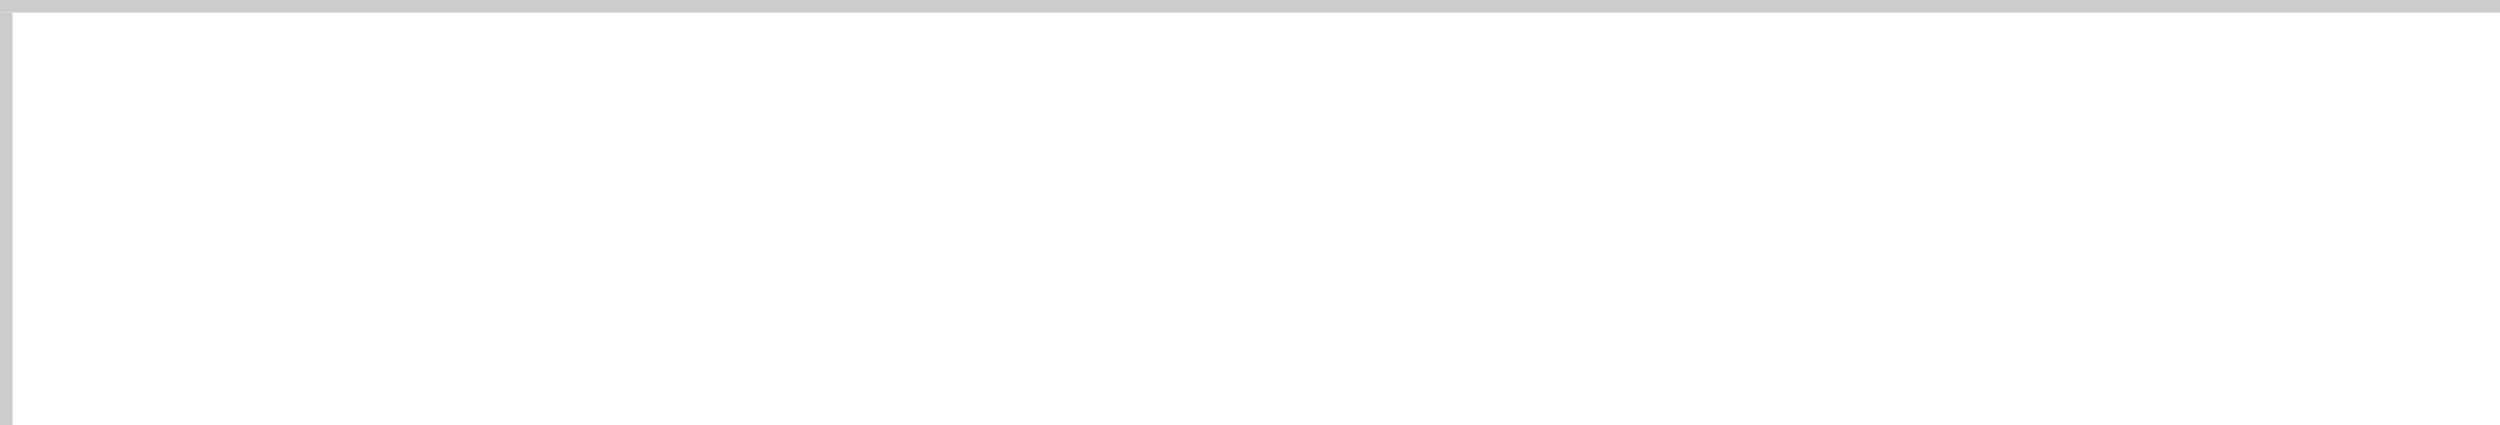
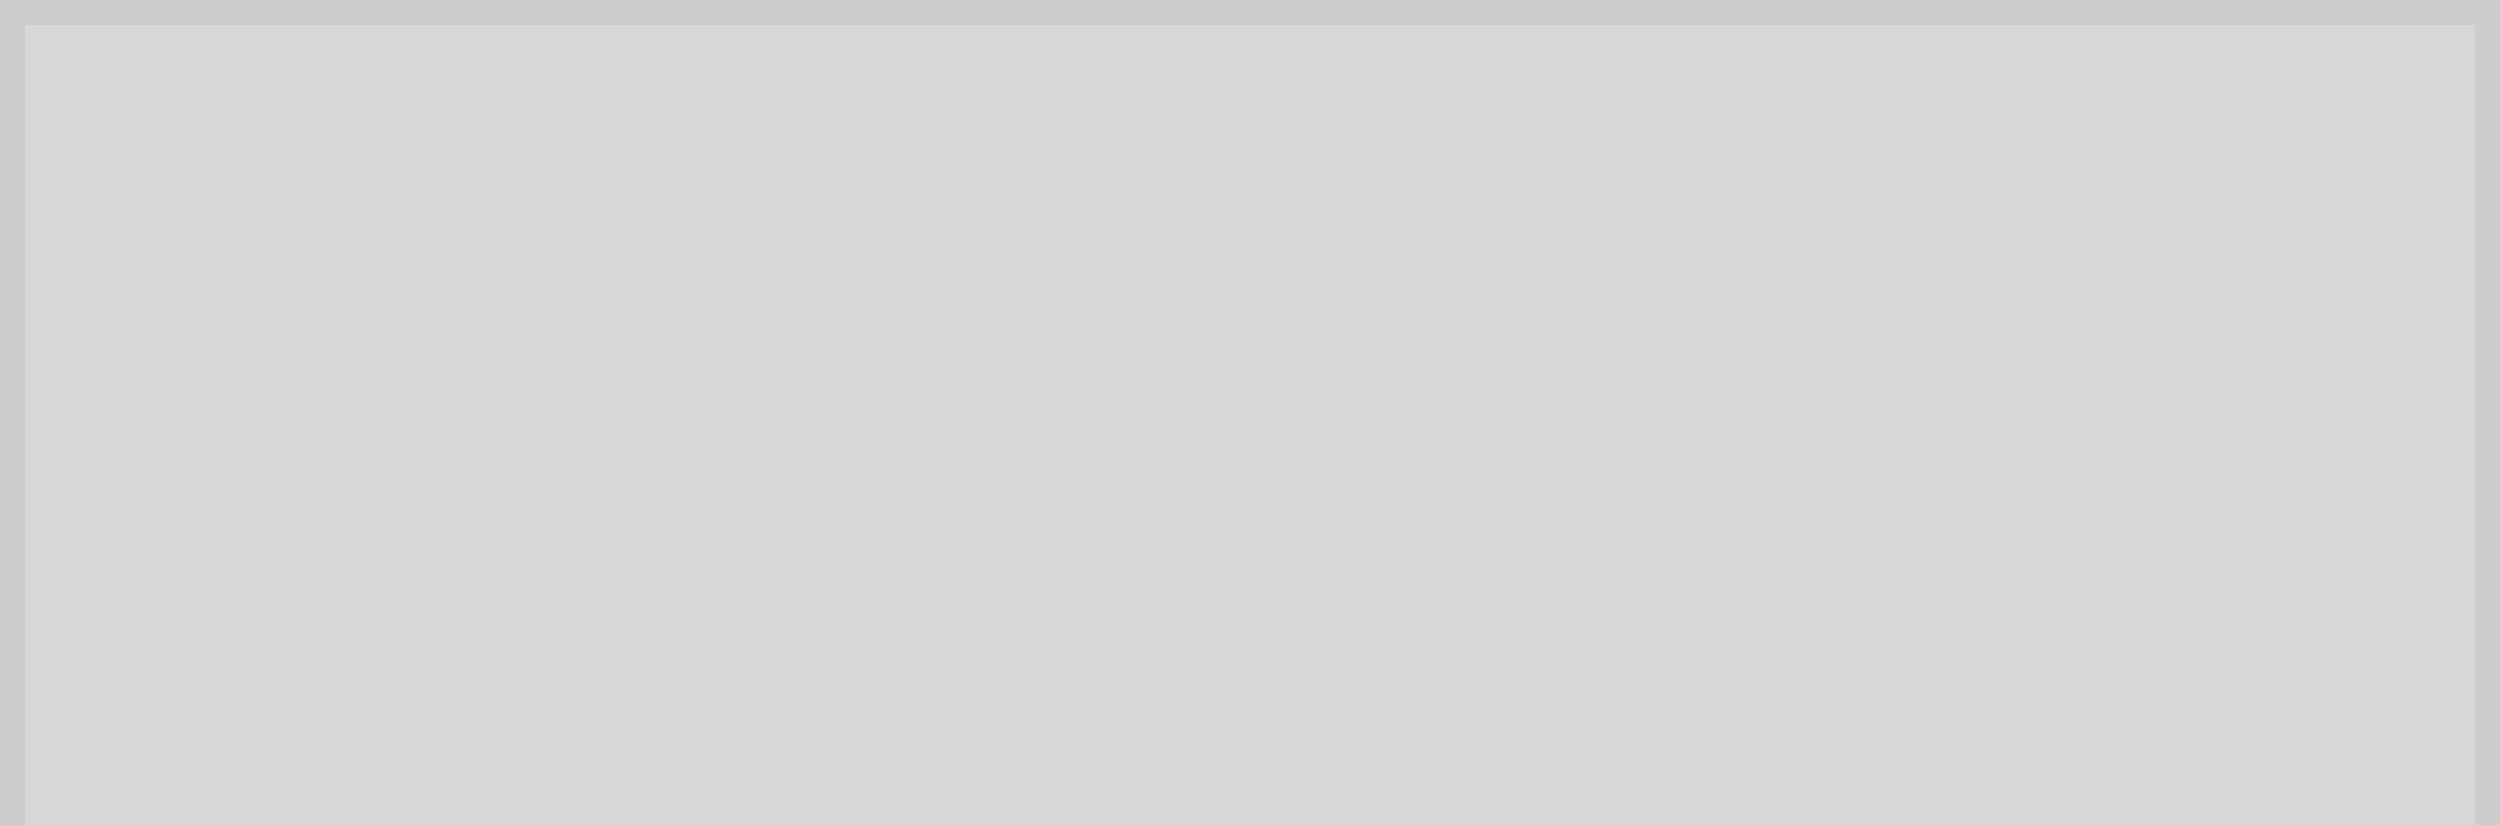
- <svg xmlns="http://www.w3.org/2000/svg" version="1.1" width="200px" height="34px" viewBox="0 33 200 34">
-   <path d="M 1 1  L 200 1  L 200 34  L 1 34  L 1 1  Z " fill-rule="nonzero" fill="rgba(255, 255, 255, 1)" stroke="none" transform="matrix(1 0 0 1 0 33 )" class="fill" />
-   <path d="M 0.5 1  L 0.5 34  " stroke-width="1" stroke-dasharray="0" stroke="rgba(204, 204, 204, 1)" fill="none" transform="matrix(1 0 0 1 0 33 )" class="stroke" />
-   <path d="M 0 0.5  L 200 0.5  " stroke-width="1" stroke-dasharray="0" stroke="rgba(204, 204, 204, 1)" fill="none" transform="matrix(1 0 0 1 0 33 )" class="stroke" />
+ <svg xmlns="http://www.w3.org/2000/svg" version="1.1" width="100px" height="33px" viewBox="680 0 100 33">
+   <path d="M 1 1  L 99 1  L 99 33  L 1 33  L 1 1  Z " fill-rule="nonzero" fill="rgba(215, 215, 215, 1)" stroke="none" transform="matrix(1 0 0 1 680 0 )" class="fill" />
+   <path d="M 0.5 1  L 0.5 33  " stroke-width="1" stroke-dasharray="0" stroke="rgba(204, 204, 204, 1)" fill="none" transform="matrix(1 0 0 1 680 0 )" class="stroke" />
+   <path d="M 0 0.5  L 100 0.5  " stroke-width="1" stroke-dasharray="0" stroke="rgba(204, 204, 204, 1)" fill="none" transform="matrix(1 0 0 1 680 0 )" class="stroke" />
+   <path d="M 99.5 1  L 99.5 33  " stroke-width="1" stroke-dasharray="0" stroke="rgba(204, 204, 204, 1)" fill="none" transform="matrix(1 0 0 1 680 0 )" class="stroke" />
</svg>
